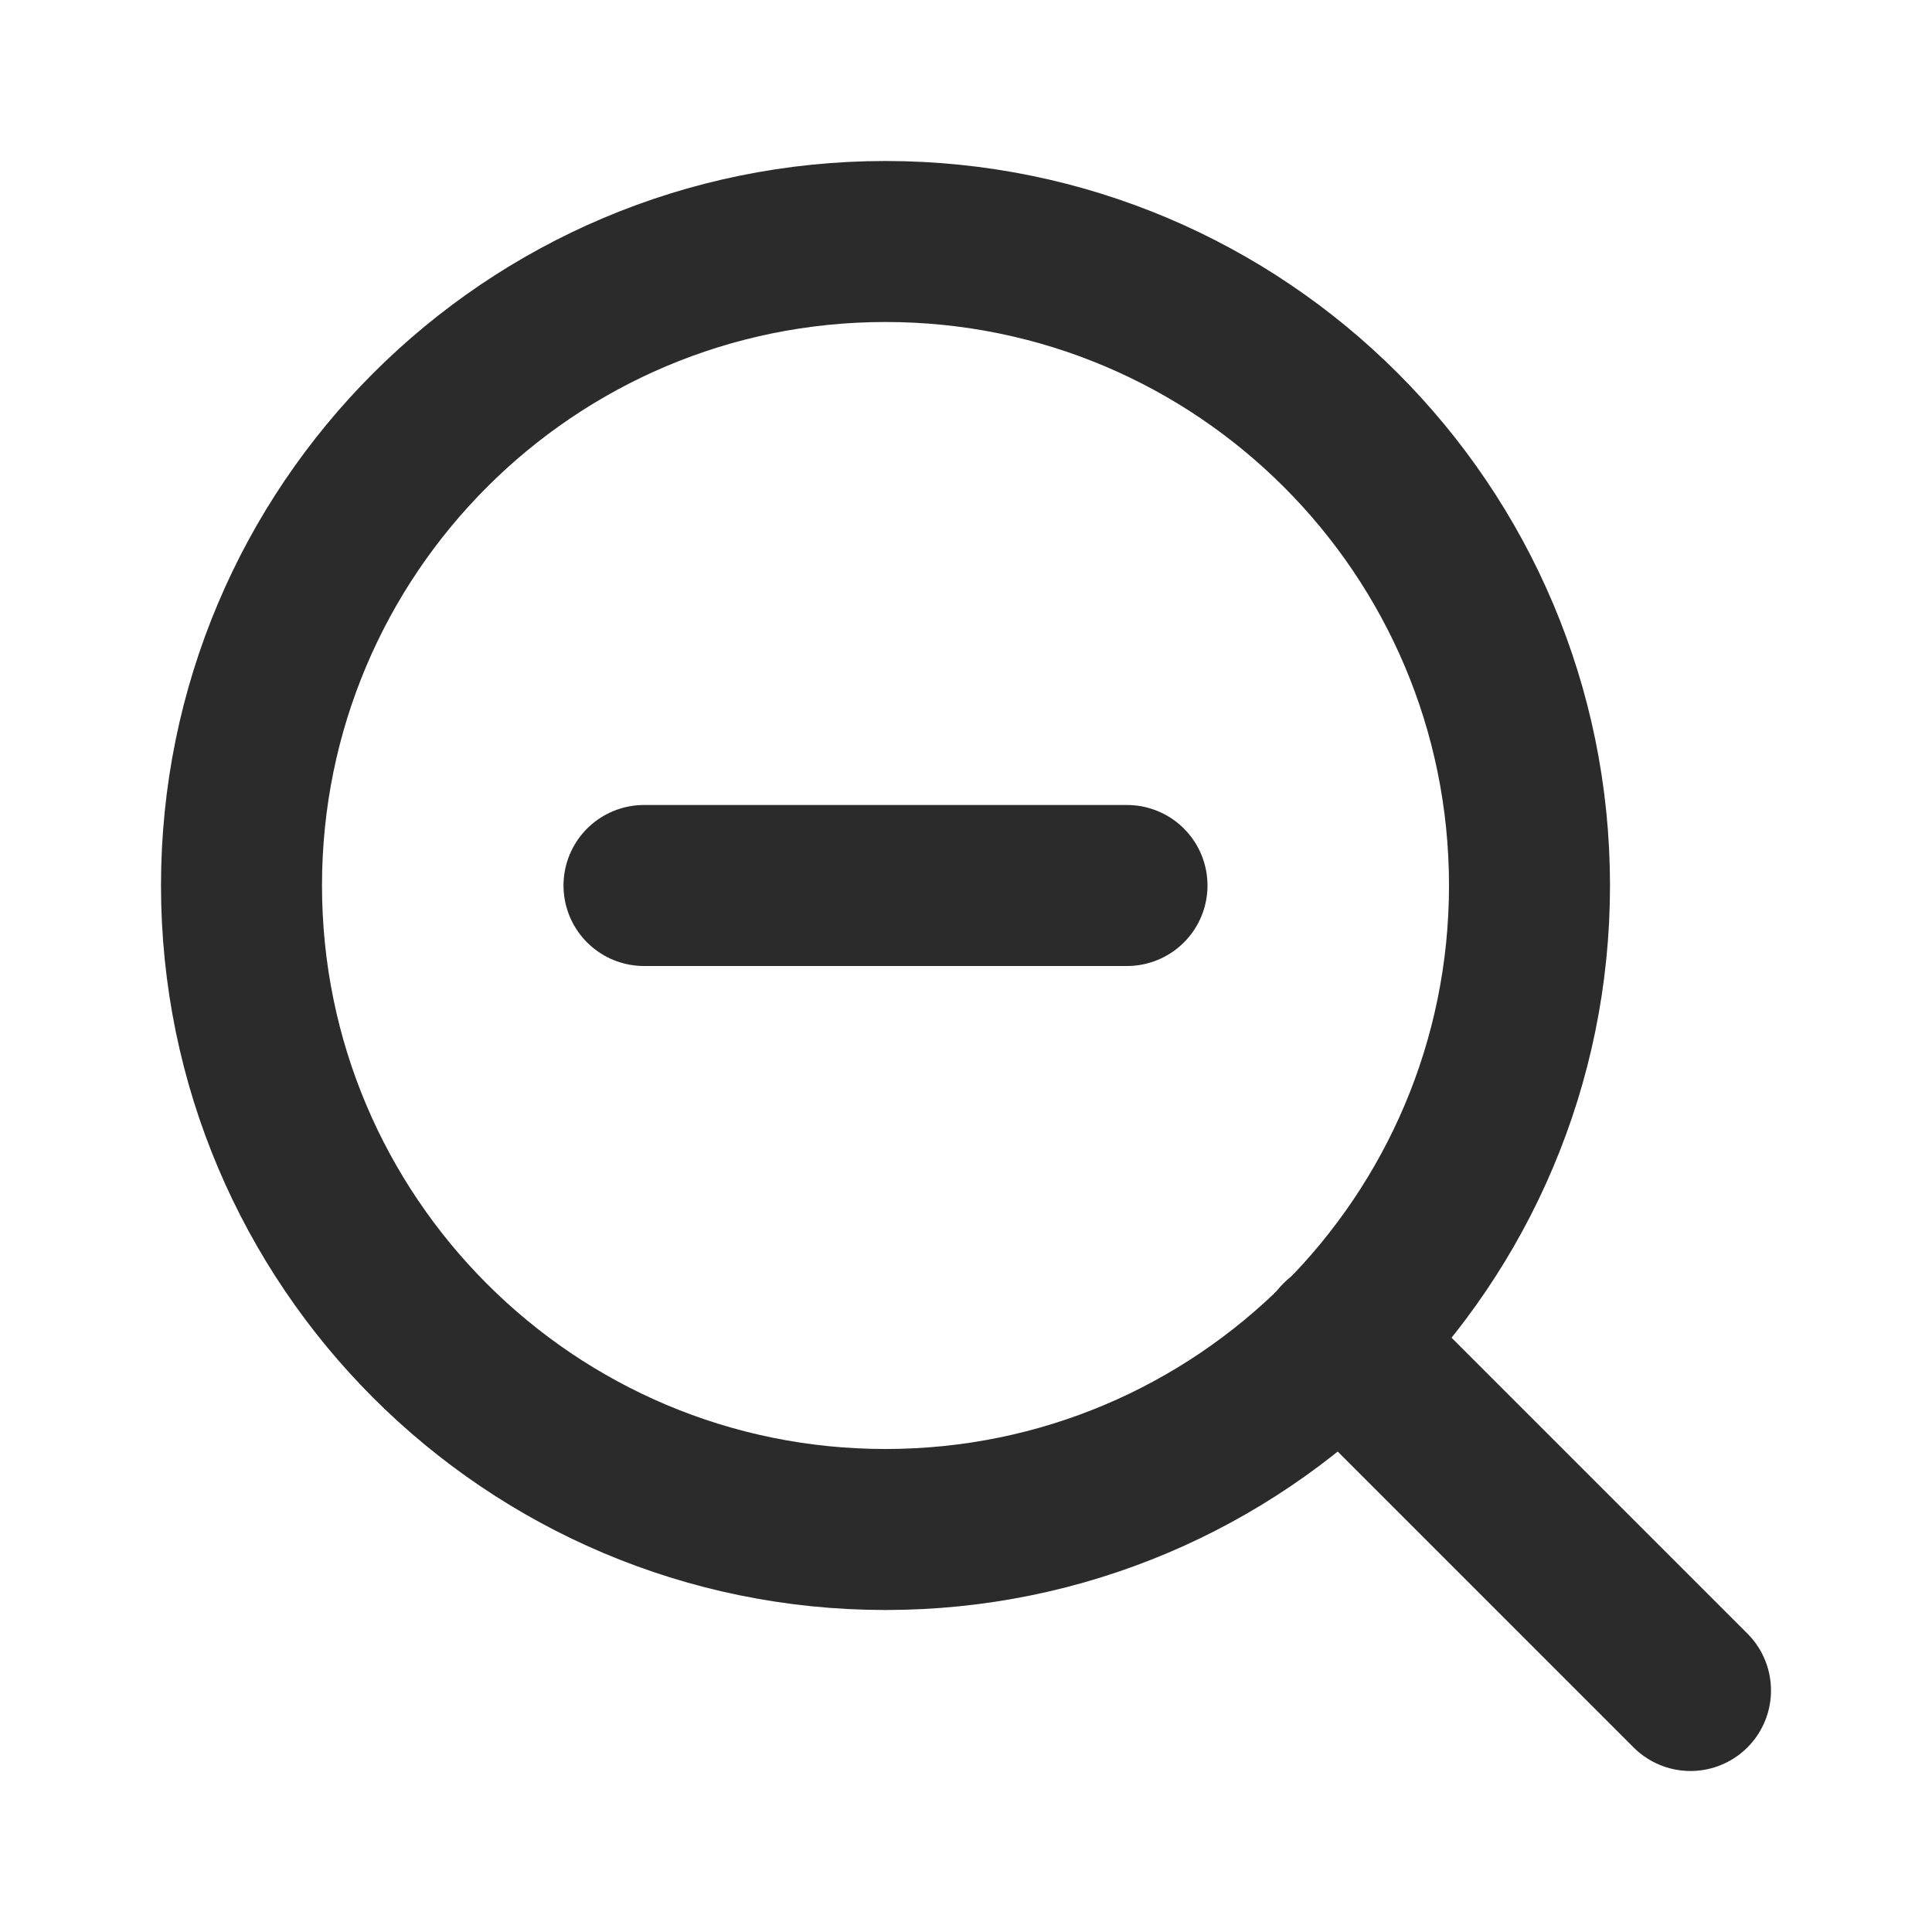
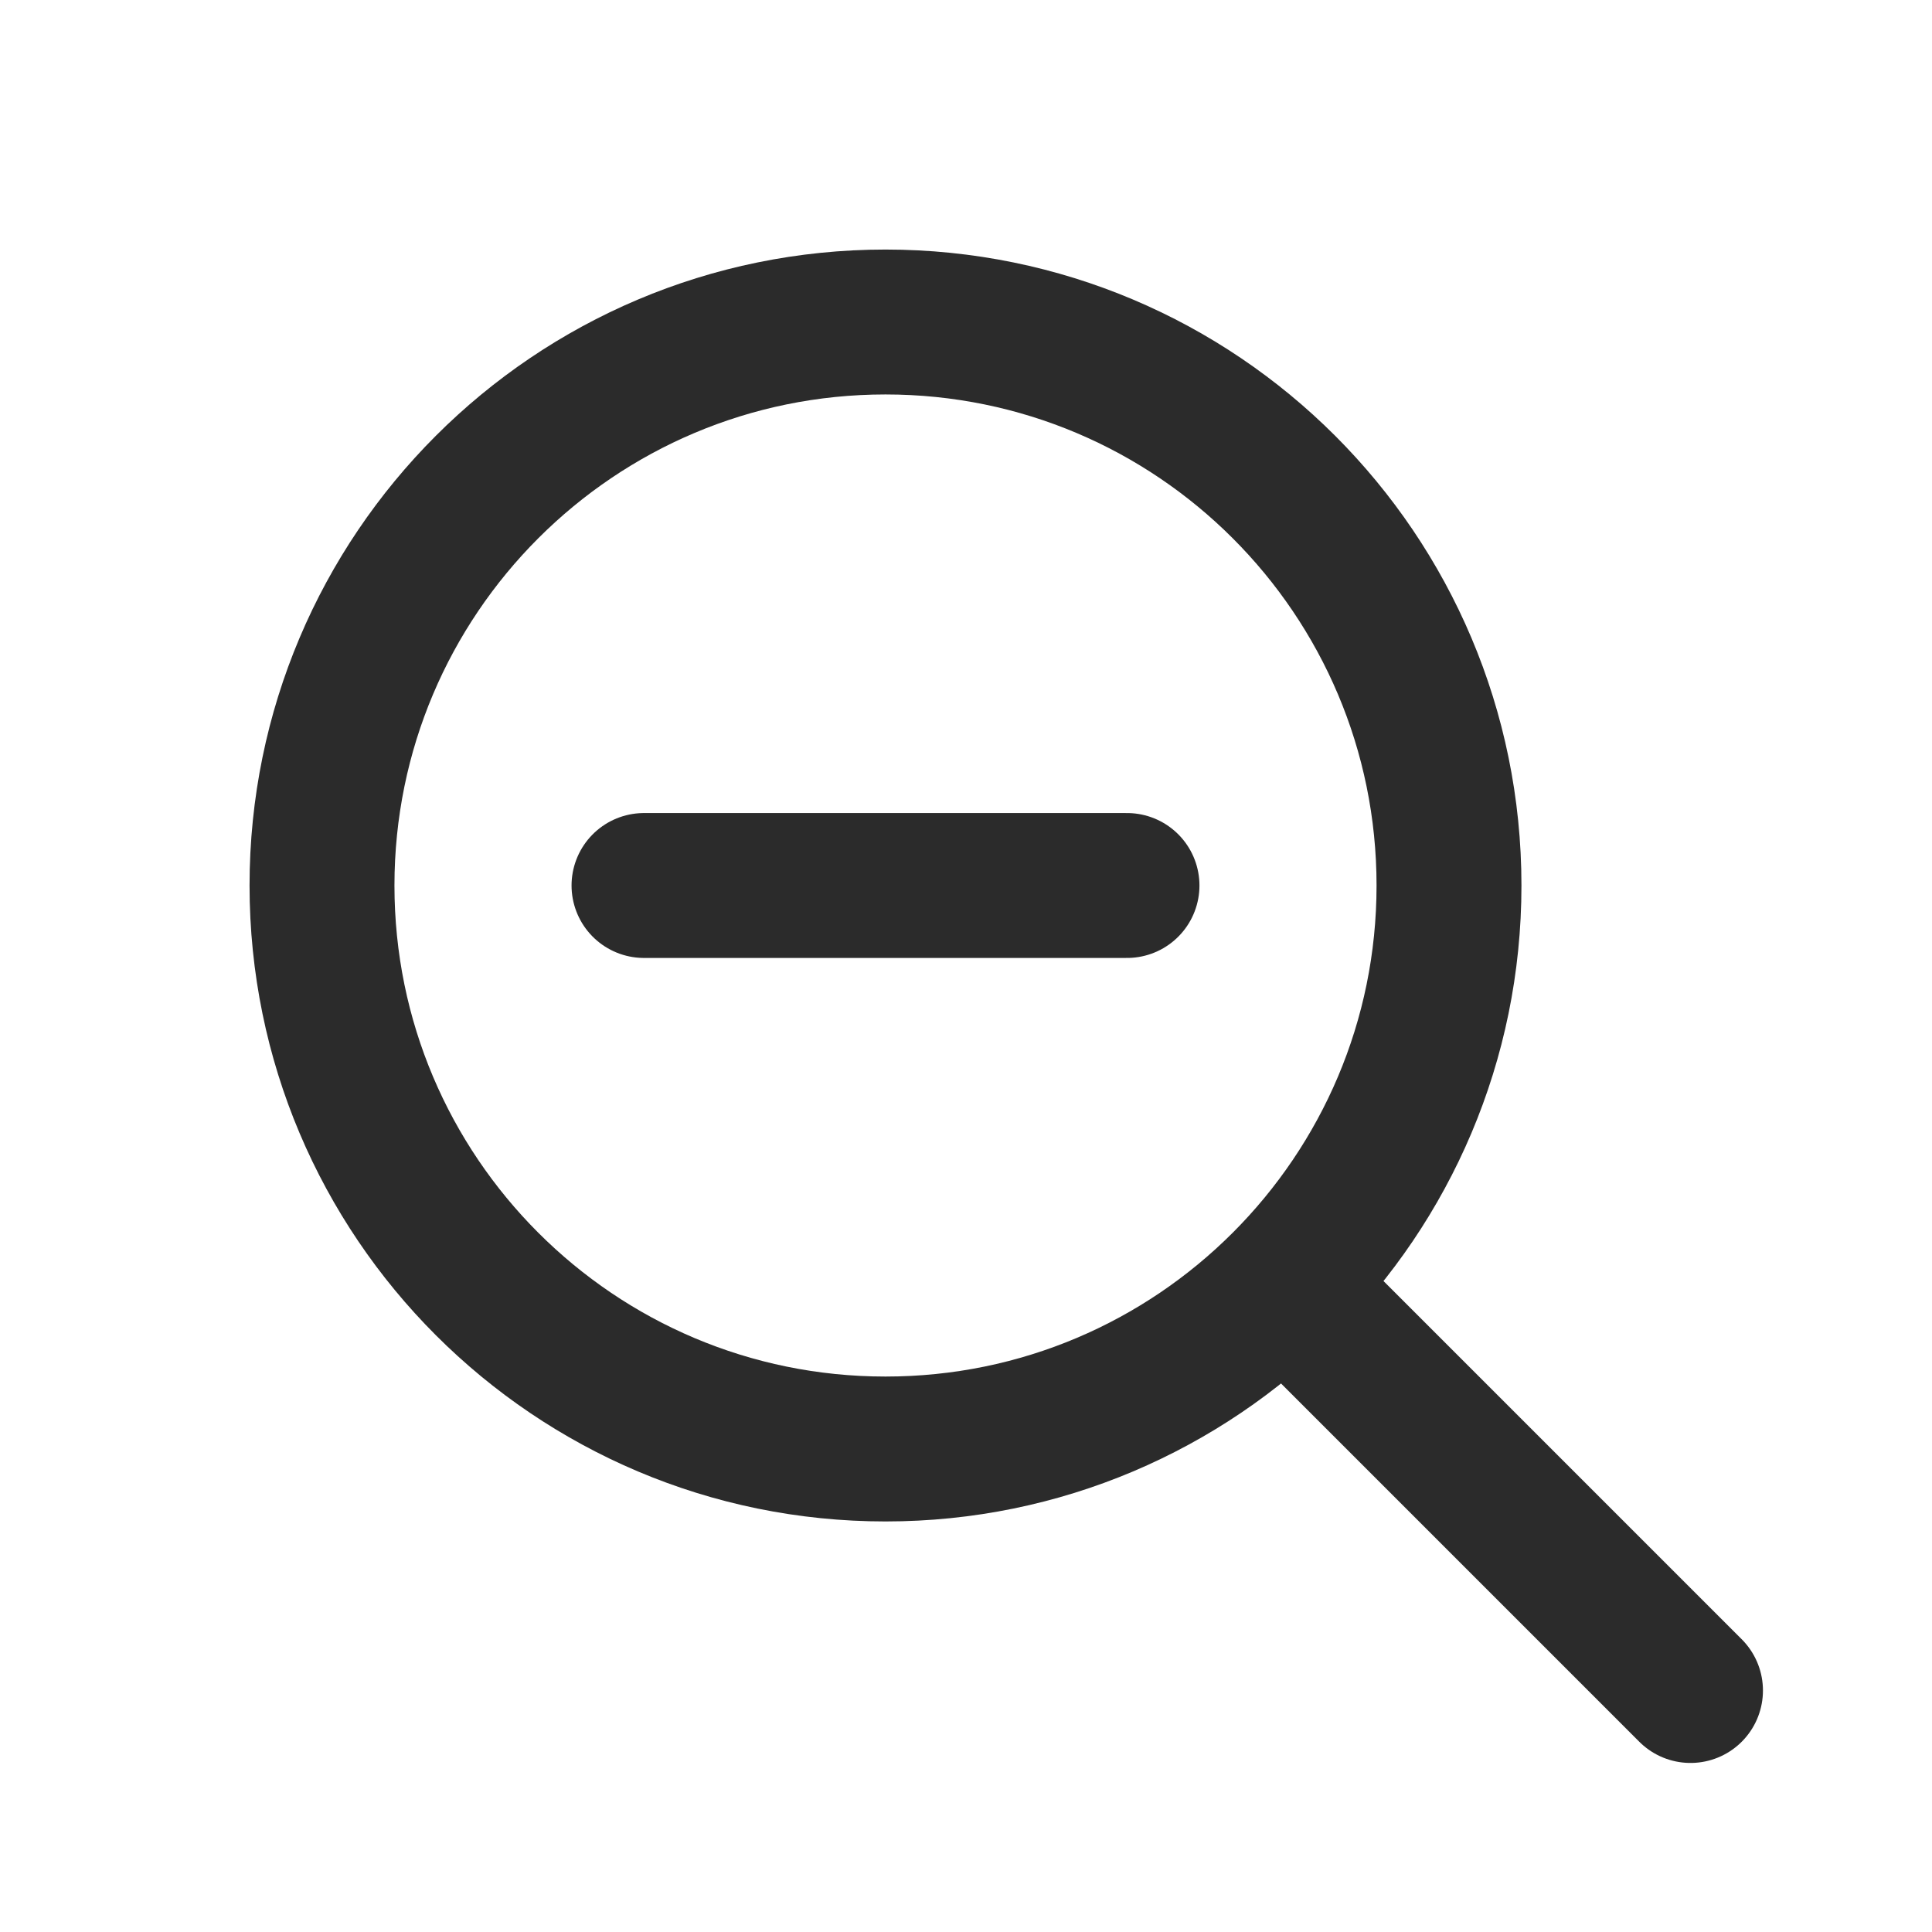
- <svg xmlns="http://www.w3.org/2000/svg" width="24" height="24" viewBox="0 0 24 24" fill="none" stroke="#2b2b2b" stroke-width="2" stroke-linecap="round" stroke-linejoin="round">
-   <circle cx="11" cy="11" r="8" />
-   <line x1="21" y1="21" x2="16.65" y2="16.65" />
+ <svg xmlns="http://www.w3.org/2000/svg" width="24" height="24" viewBox="0 0 24 24" fill="none" stroke="#2b2b2b" stroke-width="1.8" stroke-linecap="round" stroke-linejoin="round">
+   <circle cx="11" cy="11" r="7" />
+   <line x1="21" y1="21" x2="16" y2="16" />
  <line x1="8" y1="11" x2="14" y2="11" />
</svg>
